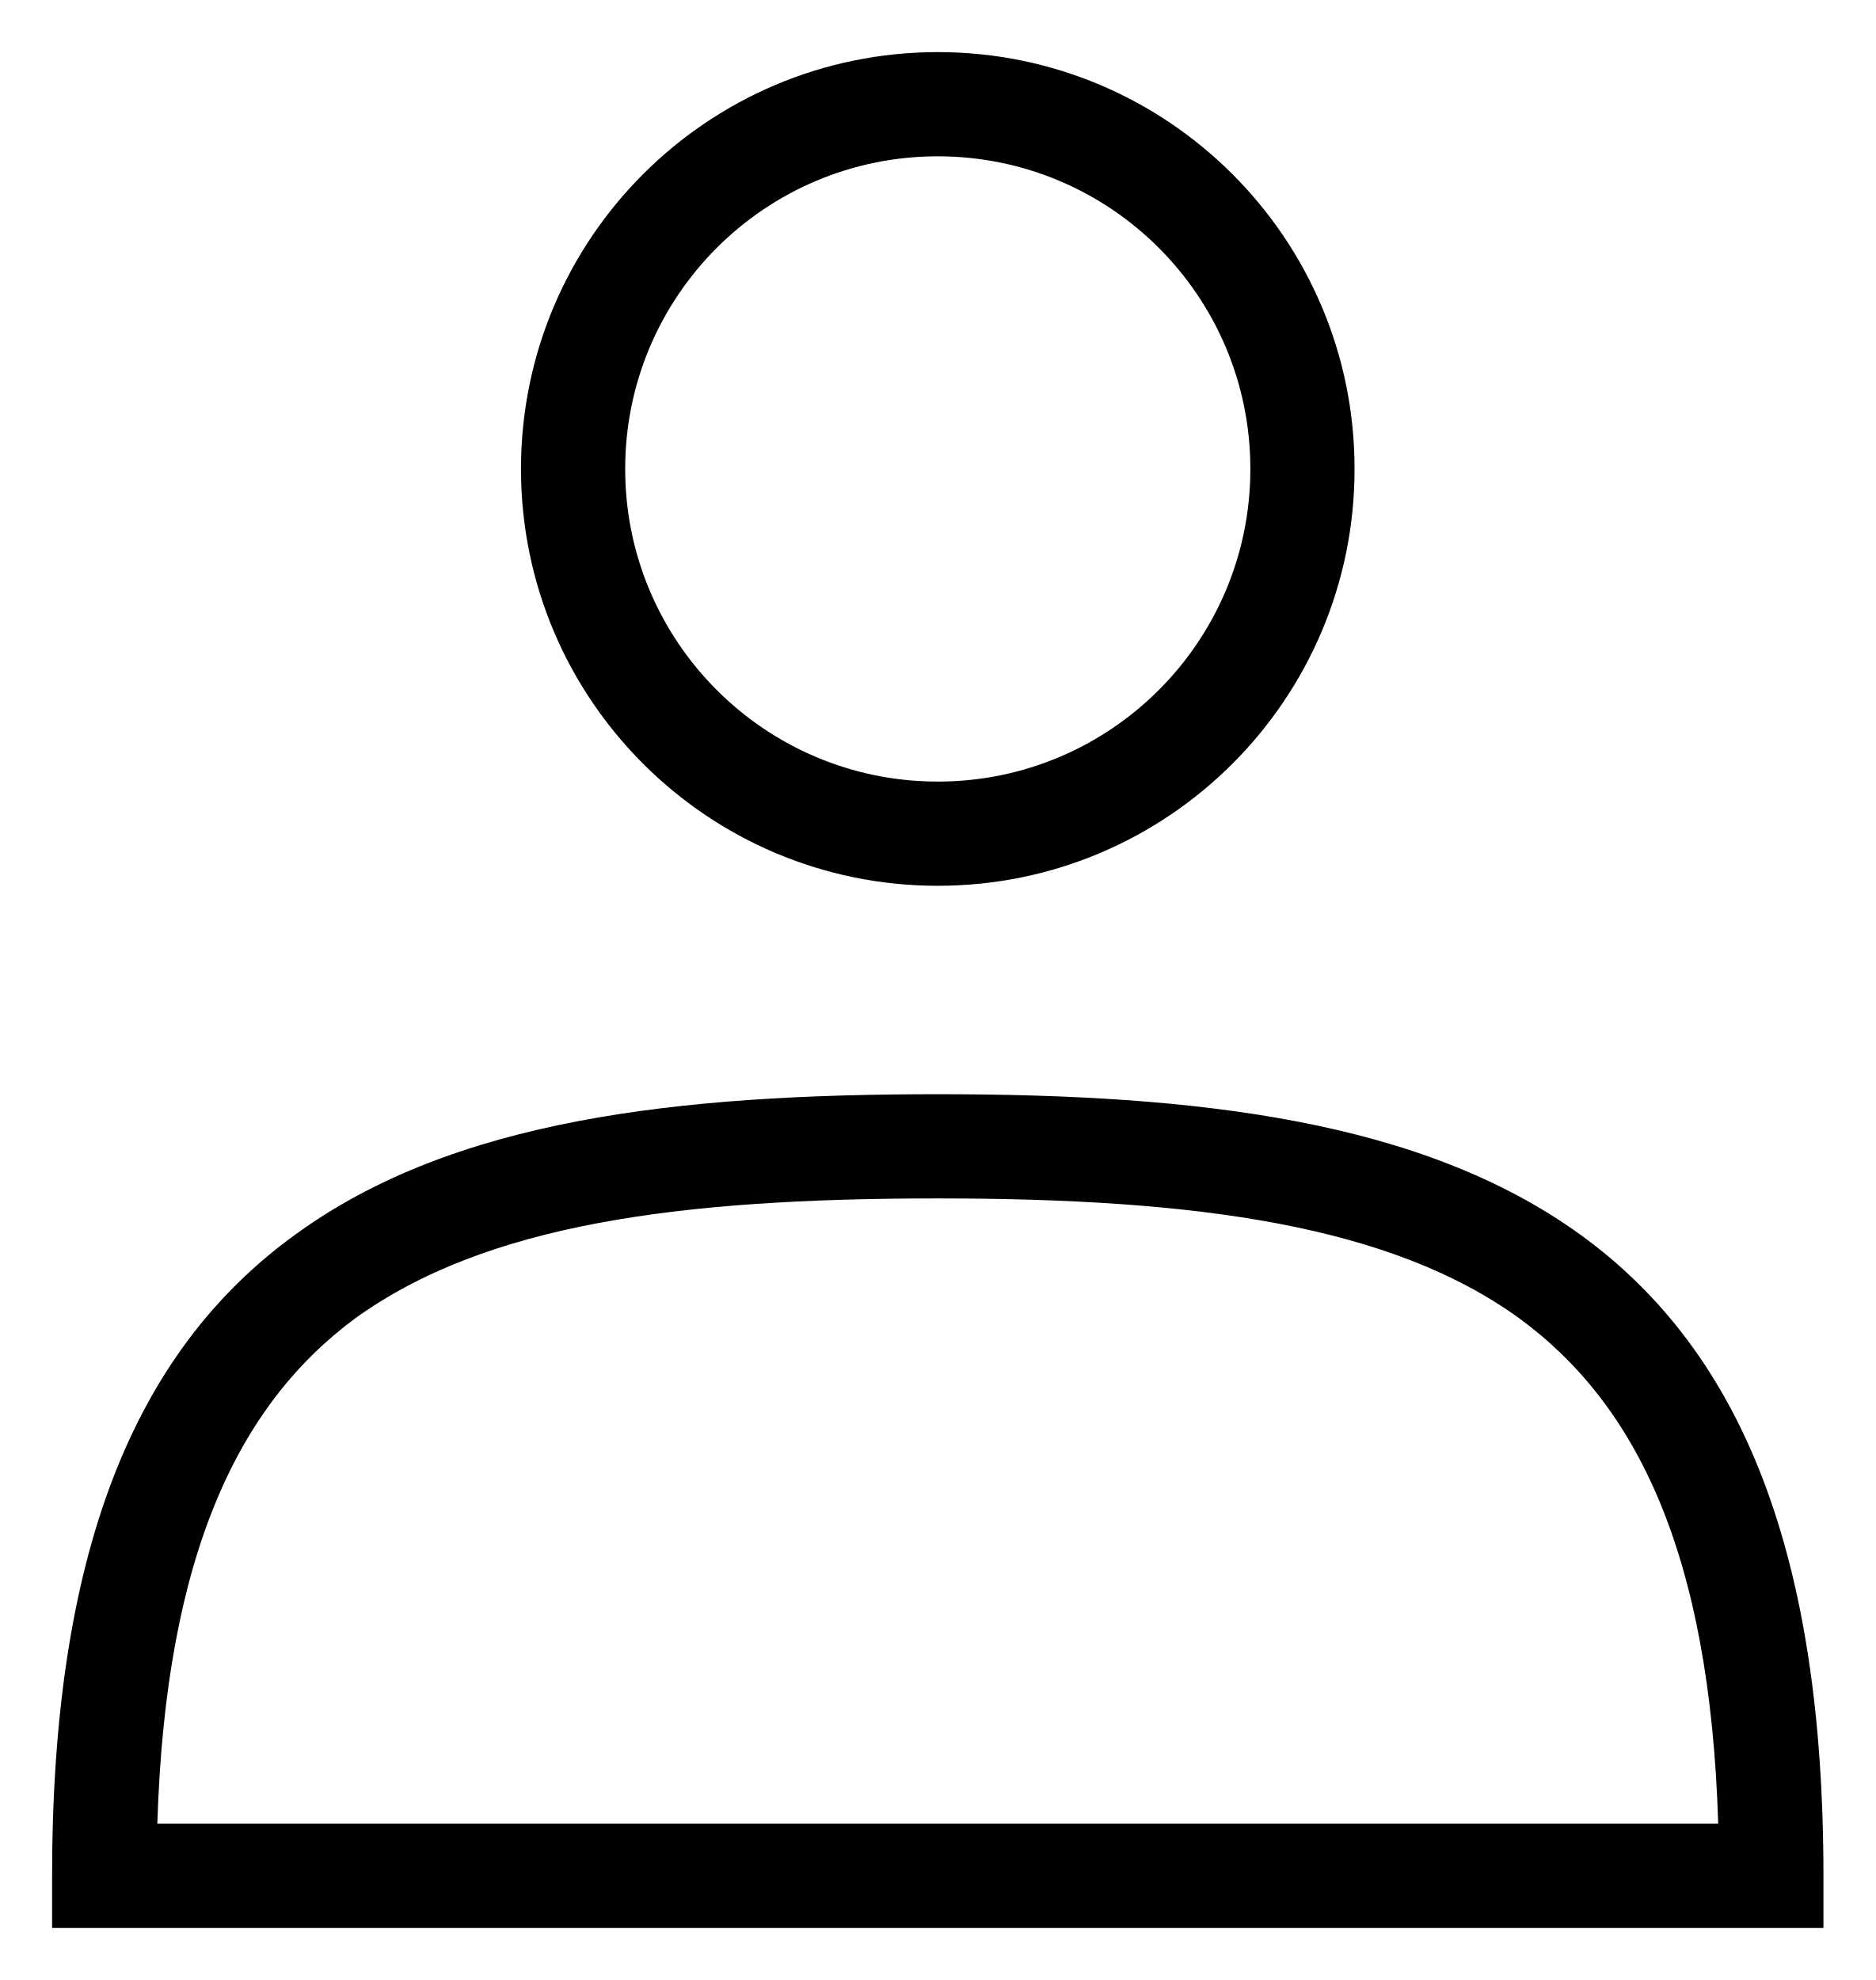
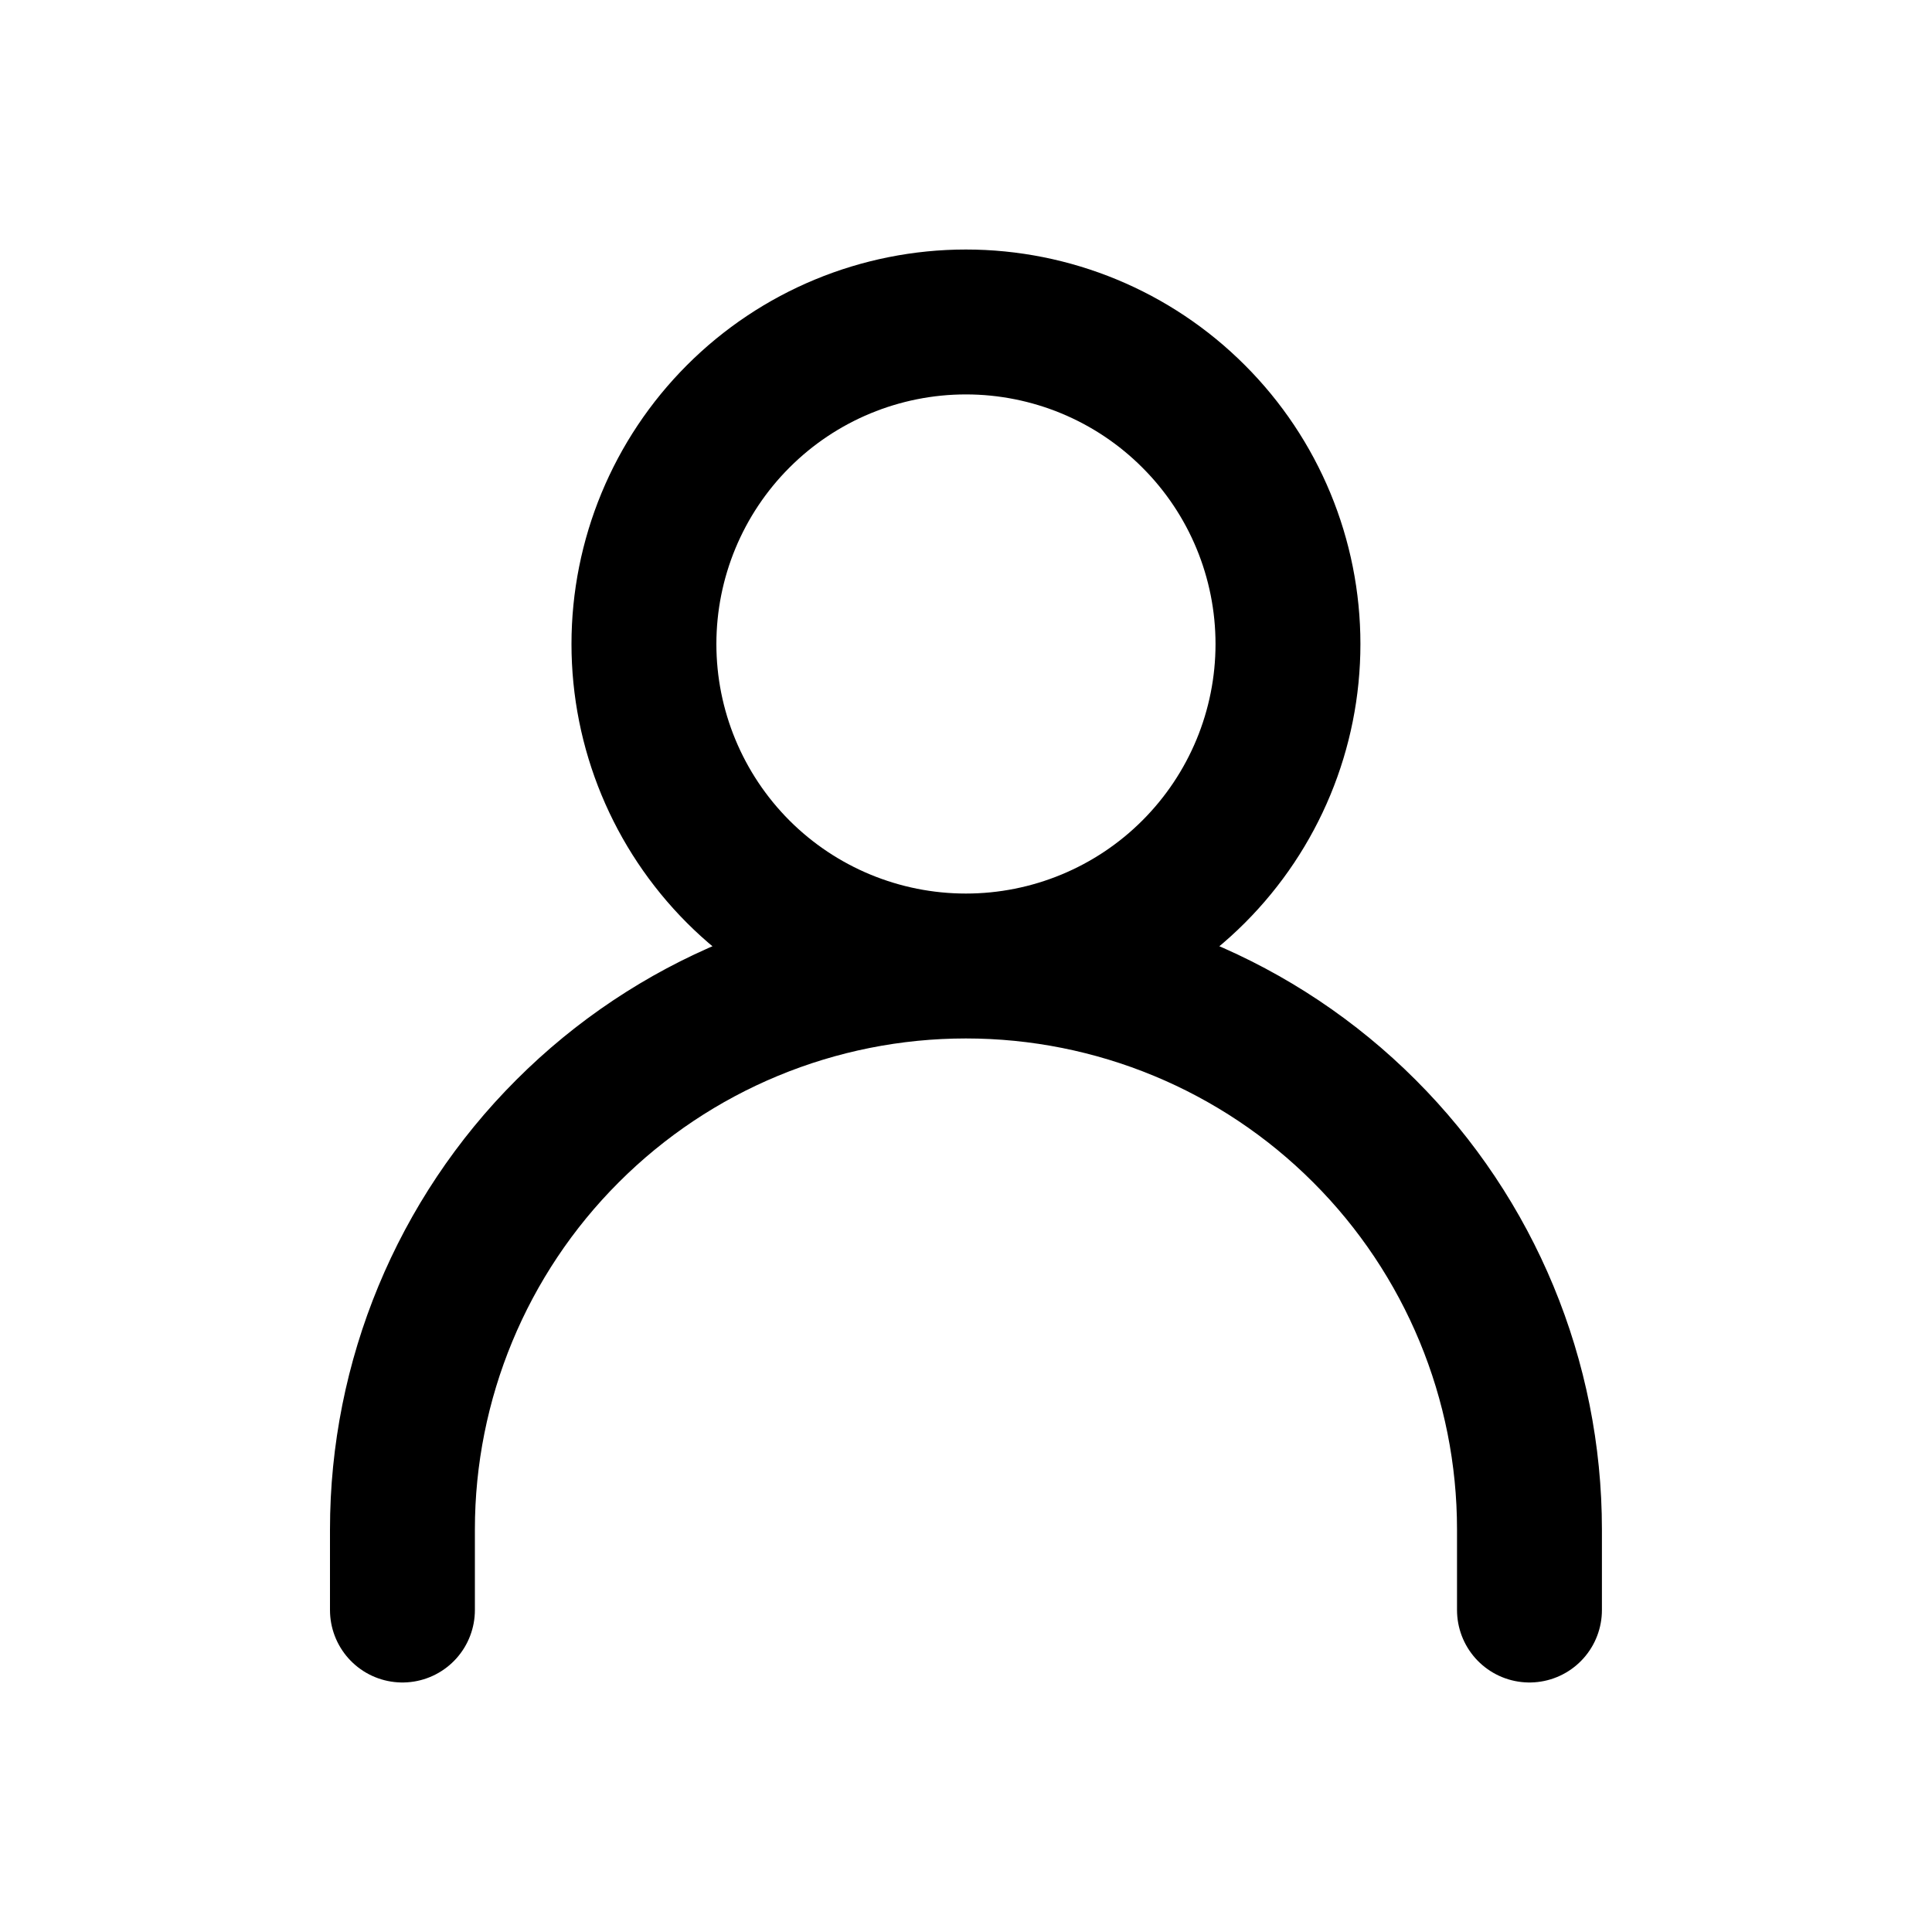
- <svg xmlns="http://www.w3.org/2000/svg" fill="none" class="icon icon-account" viewBox="0 0 18 19">
-   <path fill="currentColor" fill-rule="evenodd" d="M6 4.5a3 3 0 1 1 6 0 3 3 0 0 1-6 0m3-4a4 4 0 1 0 0 8 4 4 0 0 0 0-8m5.58 12.15c1.12.82 1.83 2.24 1.91 4.85H1.51c.08-2.6.79-4.03 1.9-4.85C4.66 11.75 6.5 11.5 9 11.5s4.35.26 5.58 1.15M9 10.5c-2.5 0-4.65.24-6.17 1.35C1.27 12.98.5 14.93.5 18v.5h17V18c0-3.07-.77-5.02-2.33-6.15-1.52-1.1-3.67-1.35-6.17-1.35" clip-rule="evenodd" />
+ <svg xmlns="http://www.w3.org/2000/svg" viewBox="0 0 20 20" fill="none" width="20" height="20">
+   <path d="M4.166 16.667V15.833C4.166 14.286 4.781 12.802 5.875 11.709C6.969 10.614 8.452 10 9.999 10M9.999 10C11.546 10 13.03 10.614 14.124 11.709C15.218 12.802 15.833 14.286 15.833 15.833V16.667M9.999 10C10.883 10 11.731 9.649 12.356 9.024C12.982 8.398 13.333 7.551 13.333 6.667C13.333 5.783 12.982 4.935 12.356 4.31C11.731 3.684 10.883 3.333 9.999 3.333C9.115 3.333 8.267 3.684 7.642 4.31C7.017 4.935 6.666 5.783 6.666 6.667C6.666 7.551 7.017 8.398 7.642 9.024C8.267 9.649 9.115 10 9.999 10Z" stroke="currentColor" stroke-width="1.5" stroke-linecap="round" stroke-linejoin="round" />
</svg>
